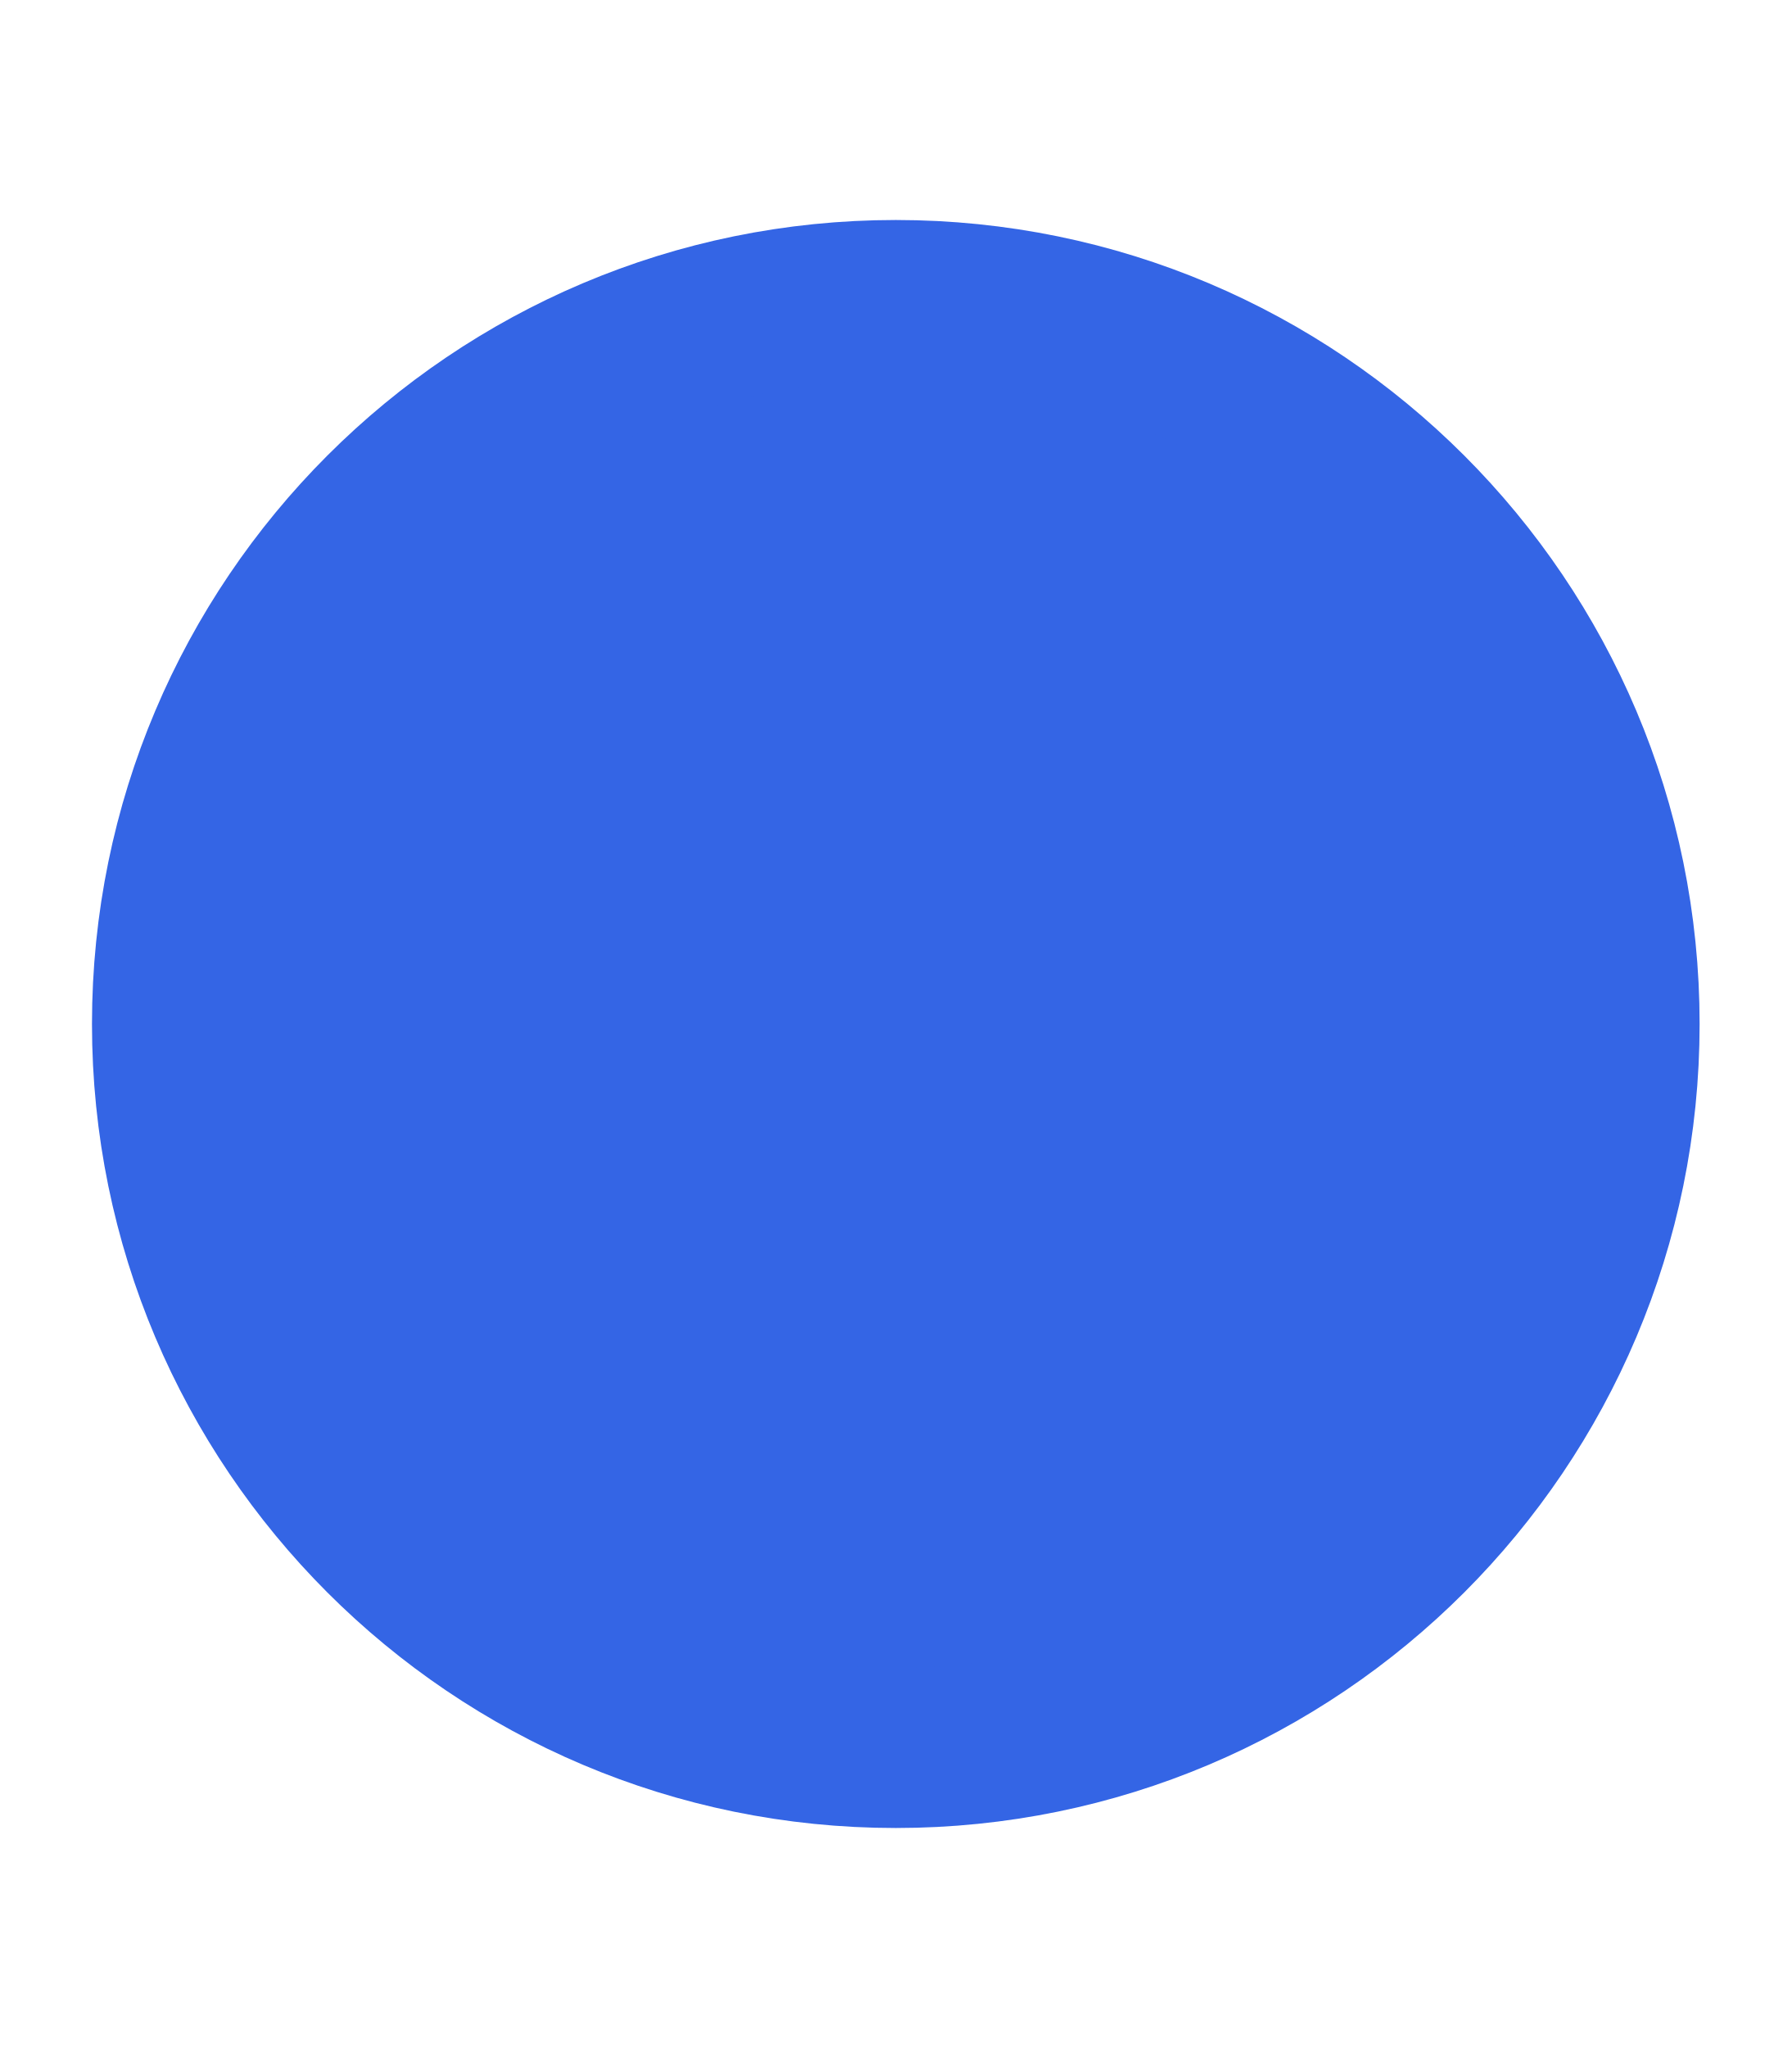
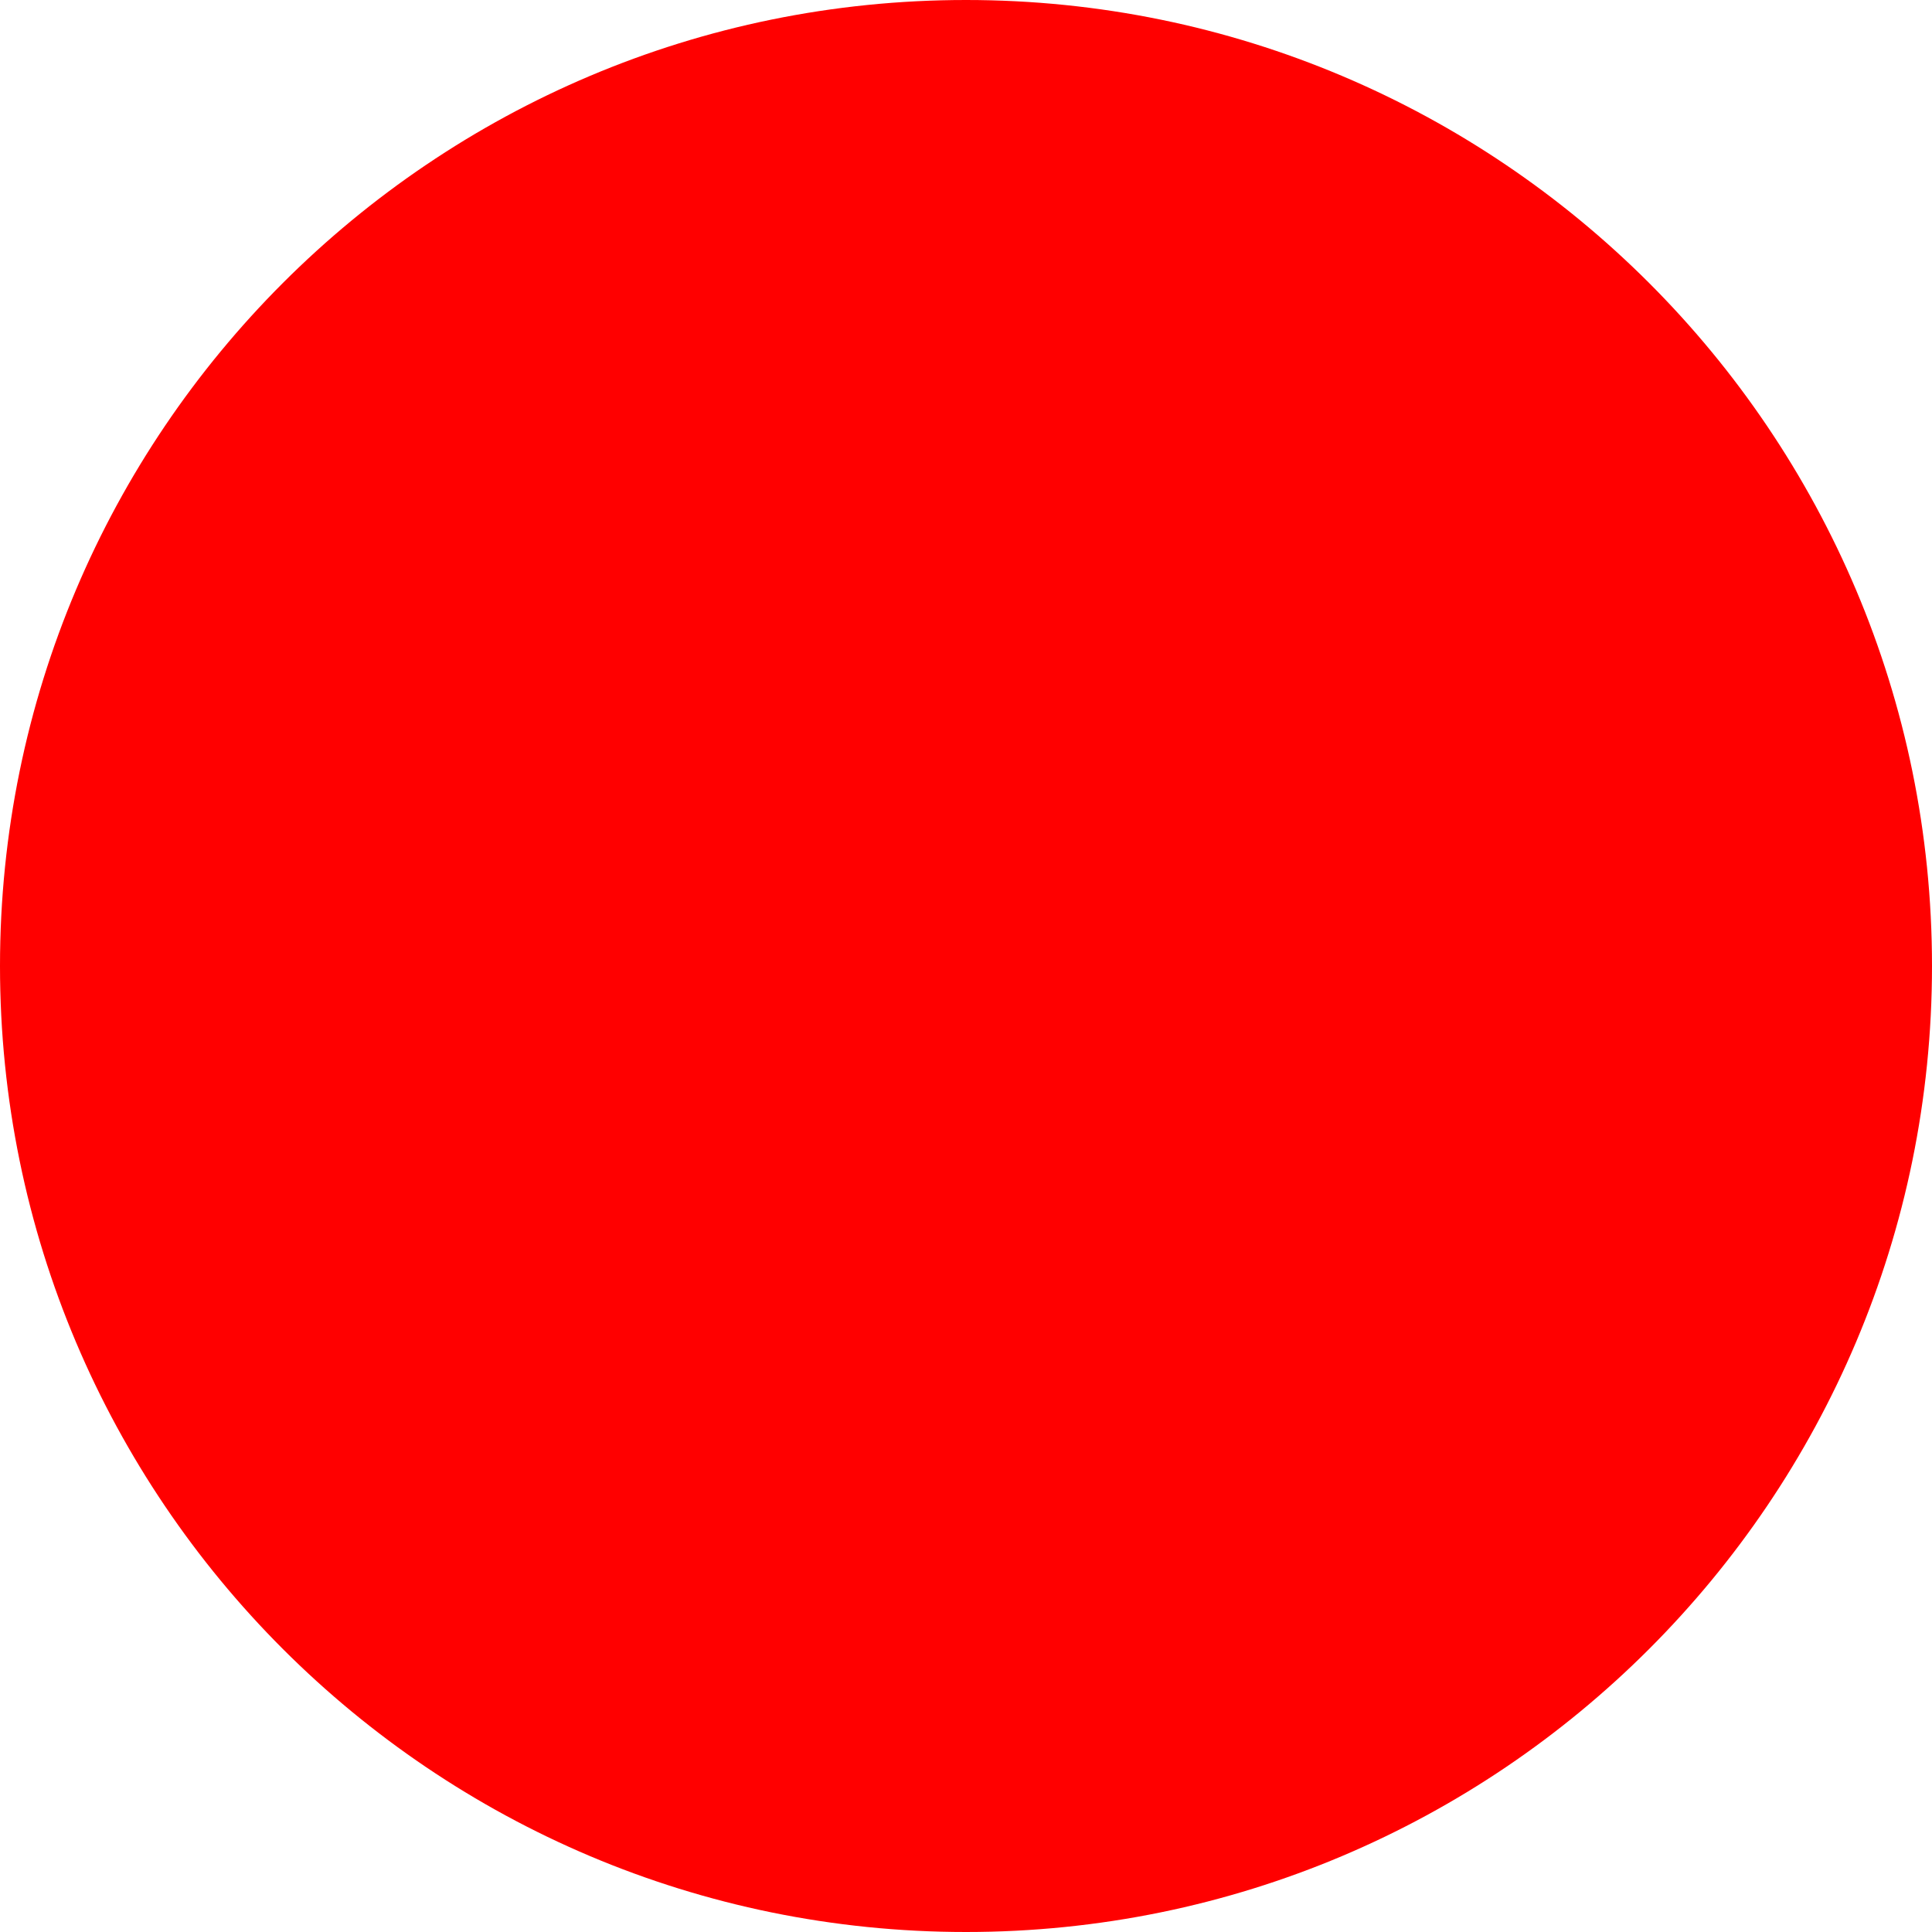
- <svg xmlns="http://www.w3.org/2000/svg" version="1.1" id="Layer_1" x="0px" y="0px" viewBox="0 0 448 512" style="enable-background:new 0 0 448 512;" xml:space="preserve">
-   <style type="text/css">
- 	.st0{fill:#3465E5;stroke:#3465E5;stroke-width:40;stroke-miterlimit:10;}
- </style>
-   <circle class="st0" cx="224" cy="256" r="181" />
+ <svg xmlns="http://www.w3.org/2000/svg" width="150px" height="150px" viewBox="0 0 16 16" fill="none">
+   <g id="SVGRepo_bgCarrier" stroke-width="0" />
+   <g id="SVGRepo_tracerCarrier" stroke-linecap="round" stroke-linejoin="round" />
+   <g id="SVGRepo_iconCarrier">
+     <circle cx="8" cy="8" r="8" fill="#ff0000" />
+   </g>
</svg>
